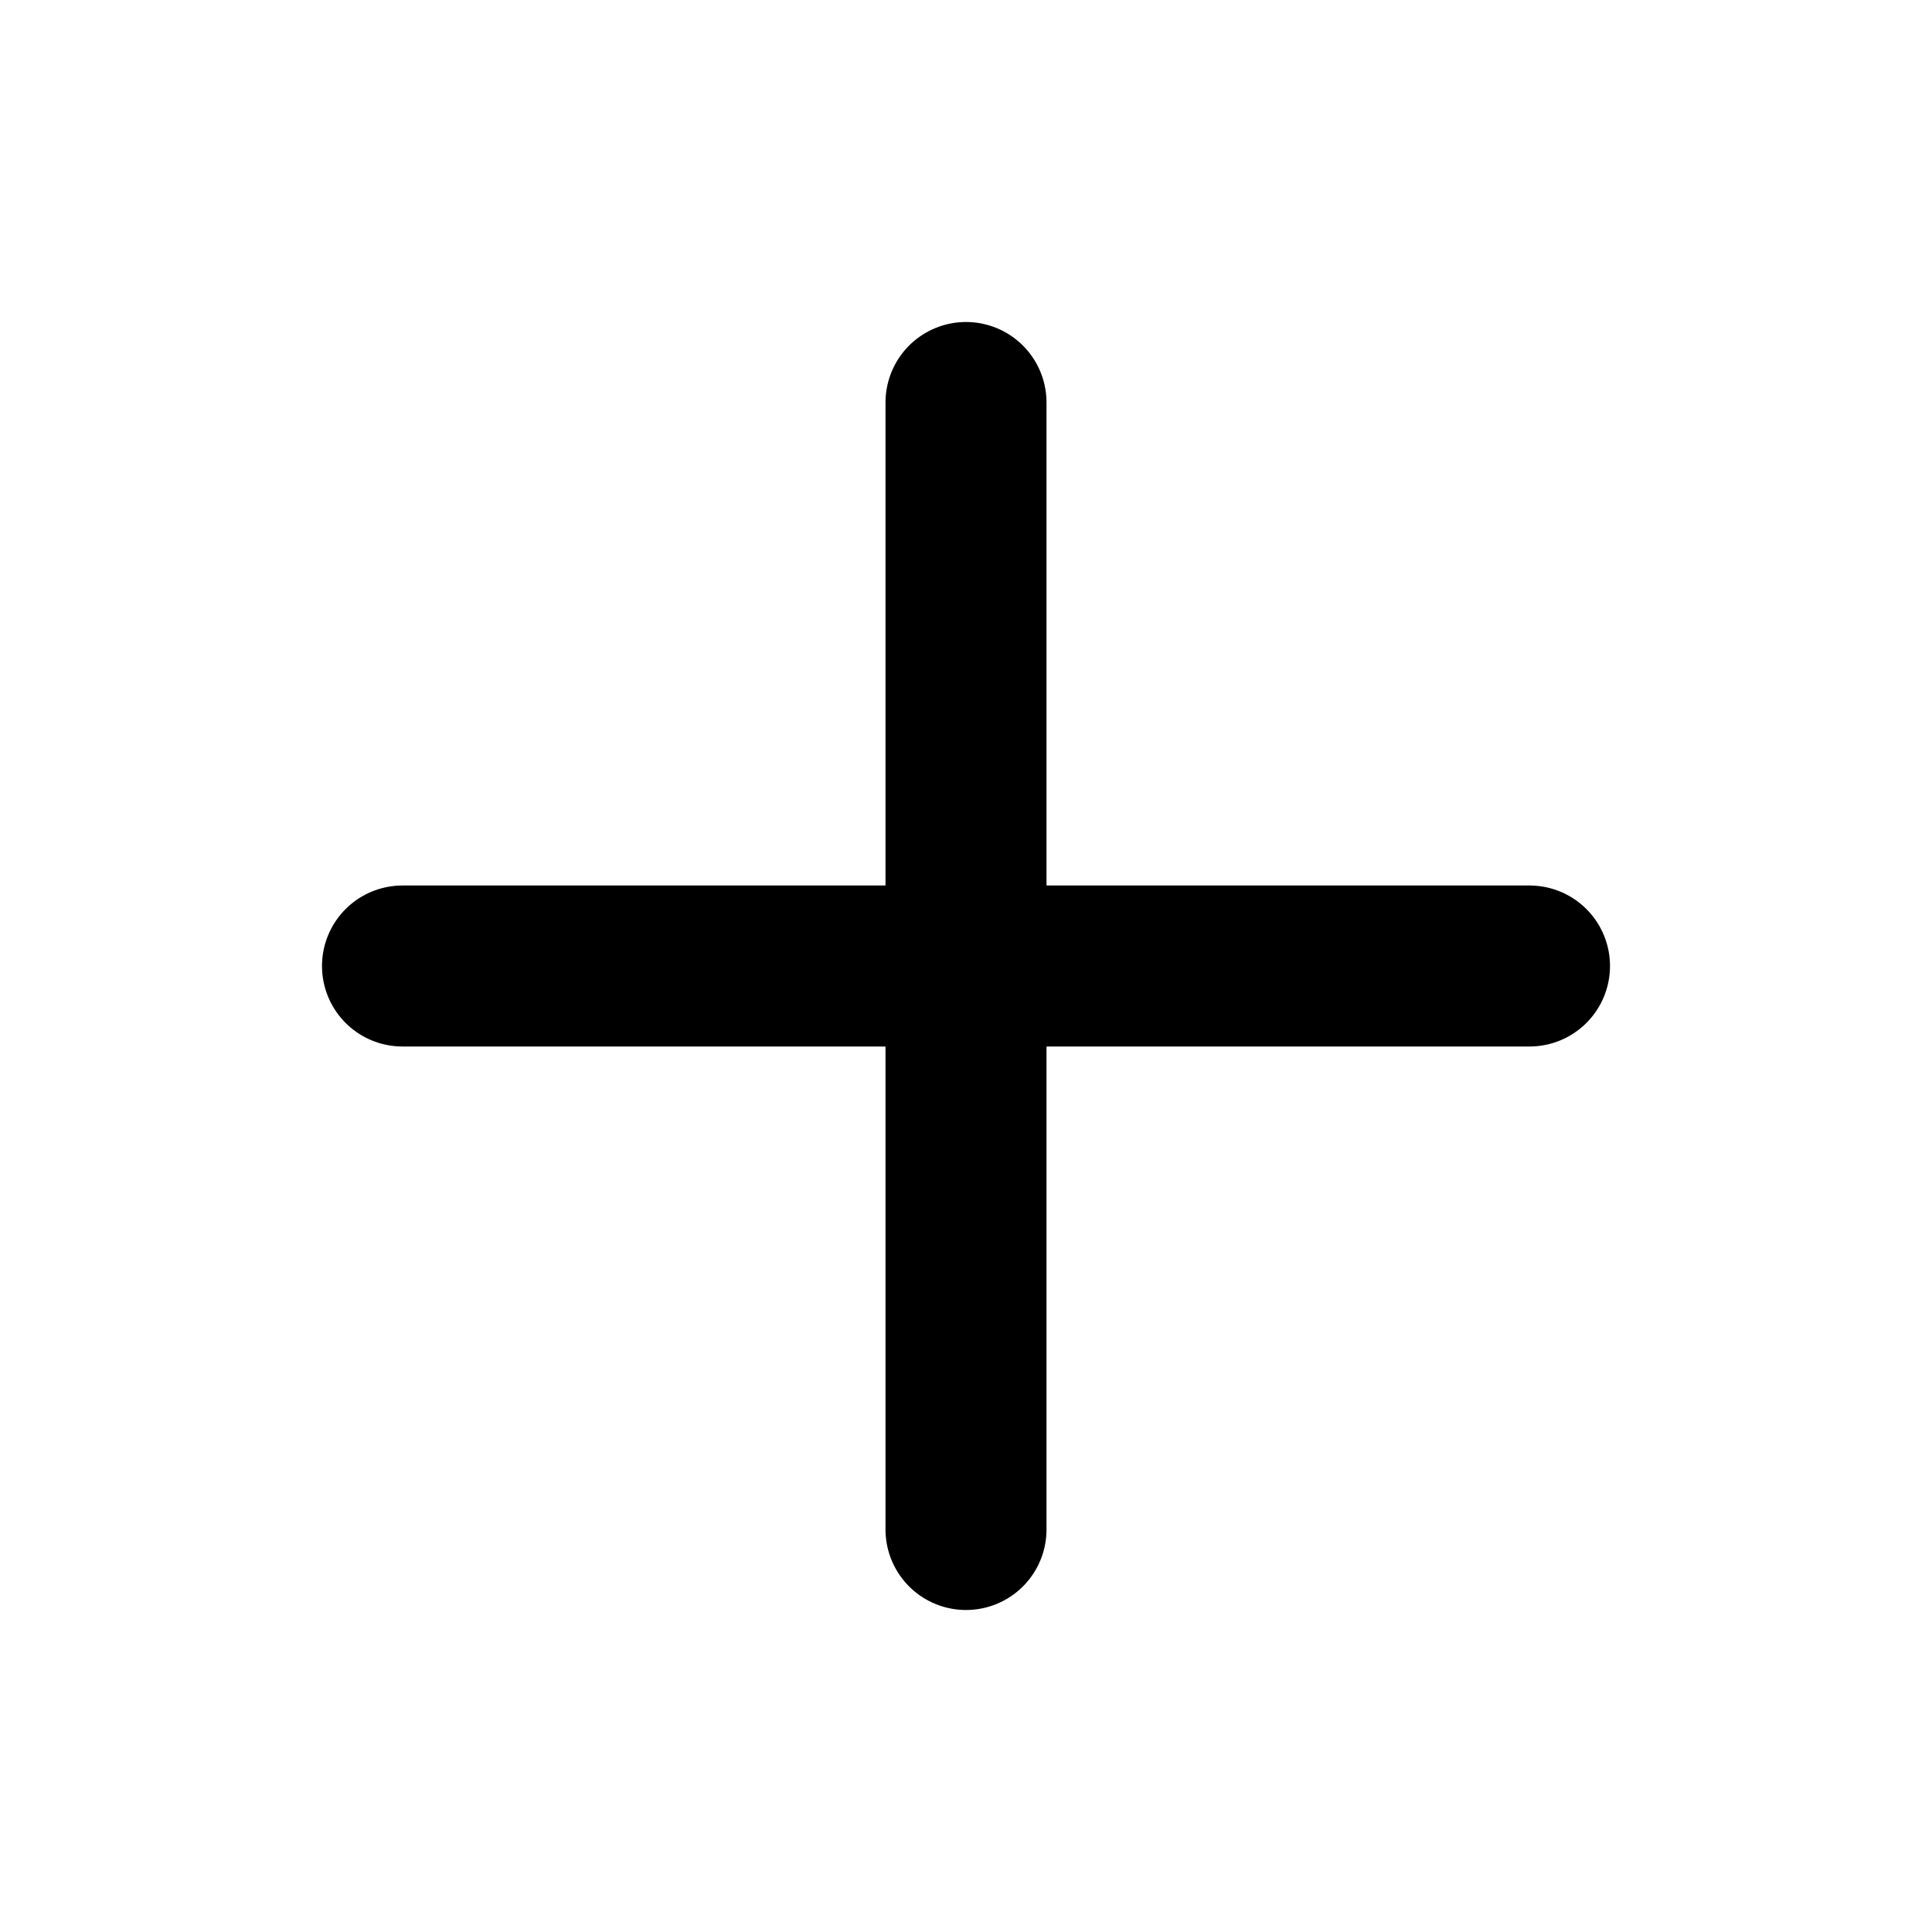
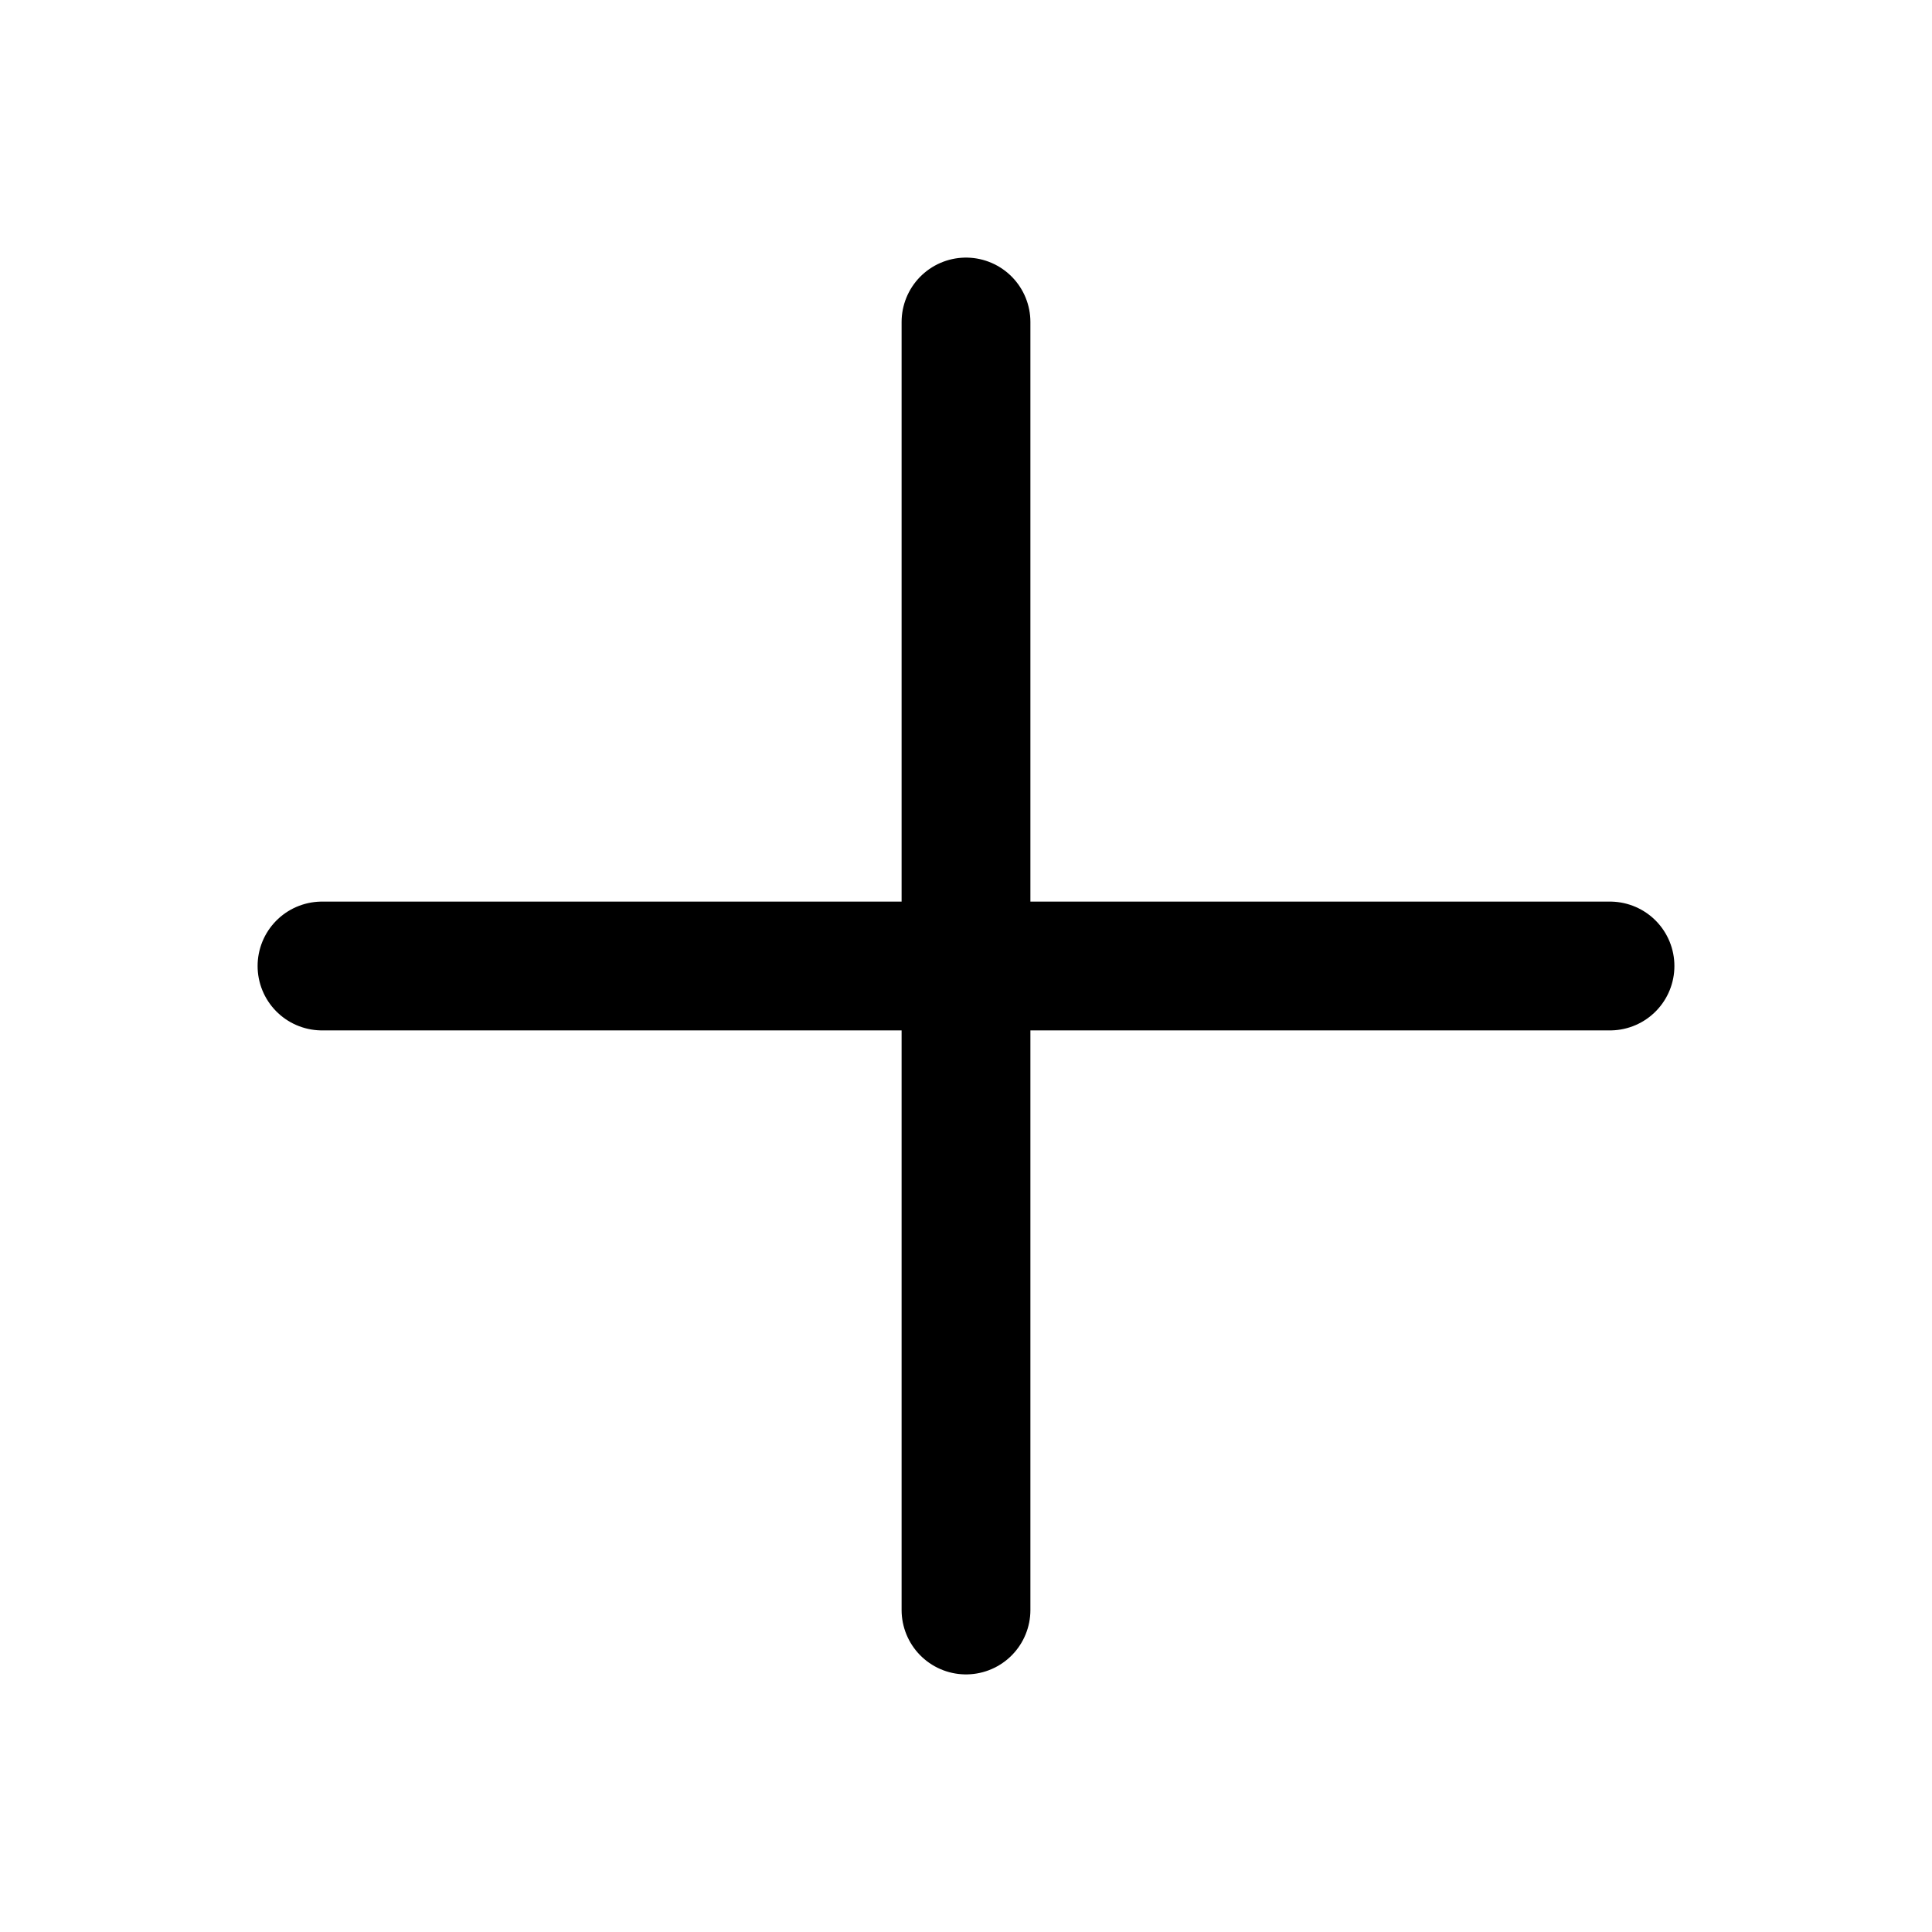
- <svg xmlns="http://www.w3.org/2000/svg" width="24" height="24" viewBox="0 0 24 24" fill="none" stroke="currentColor" stroke-width="2" stroke-linecap="round" stroke-linejoin="round">
-   <path d="M12 5v14" />
-   <path d="M5 12h14" />
+ <svg xmlns="http://www.w3.org/2000/svg" width="15" height="15" viewBox="0 0 15 15" fill="none" stroke="currentColor" stroke-width="1" stroke-linecap="round" stroke-linejoin="round">
+   <path d="M7.5 2.5v10" />
+   <path d="M2.5 7.5h10" />
</svg>
